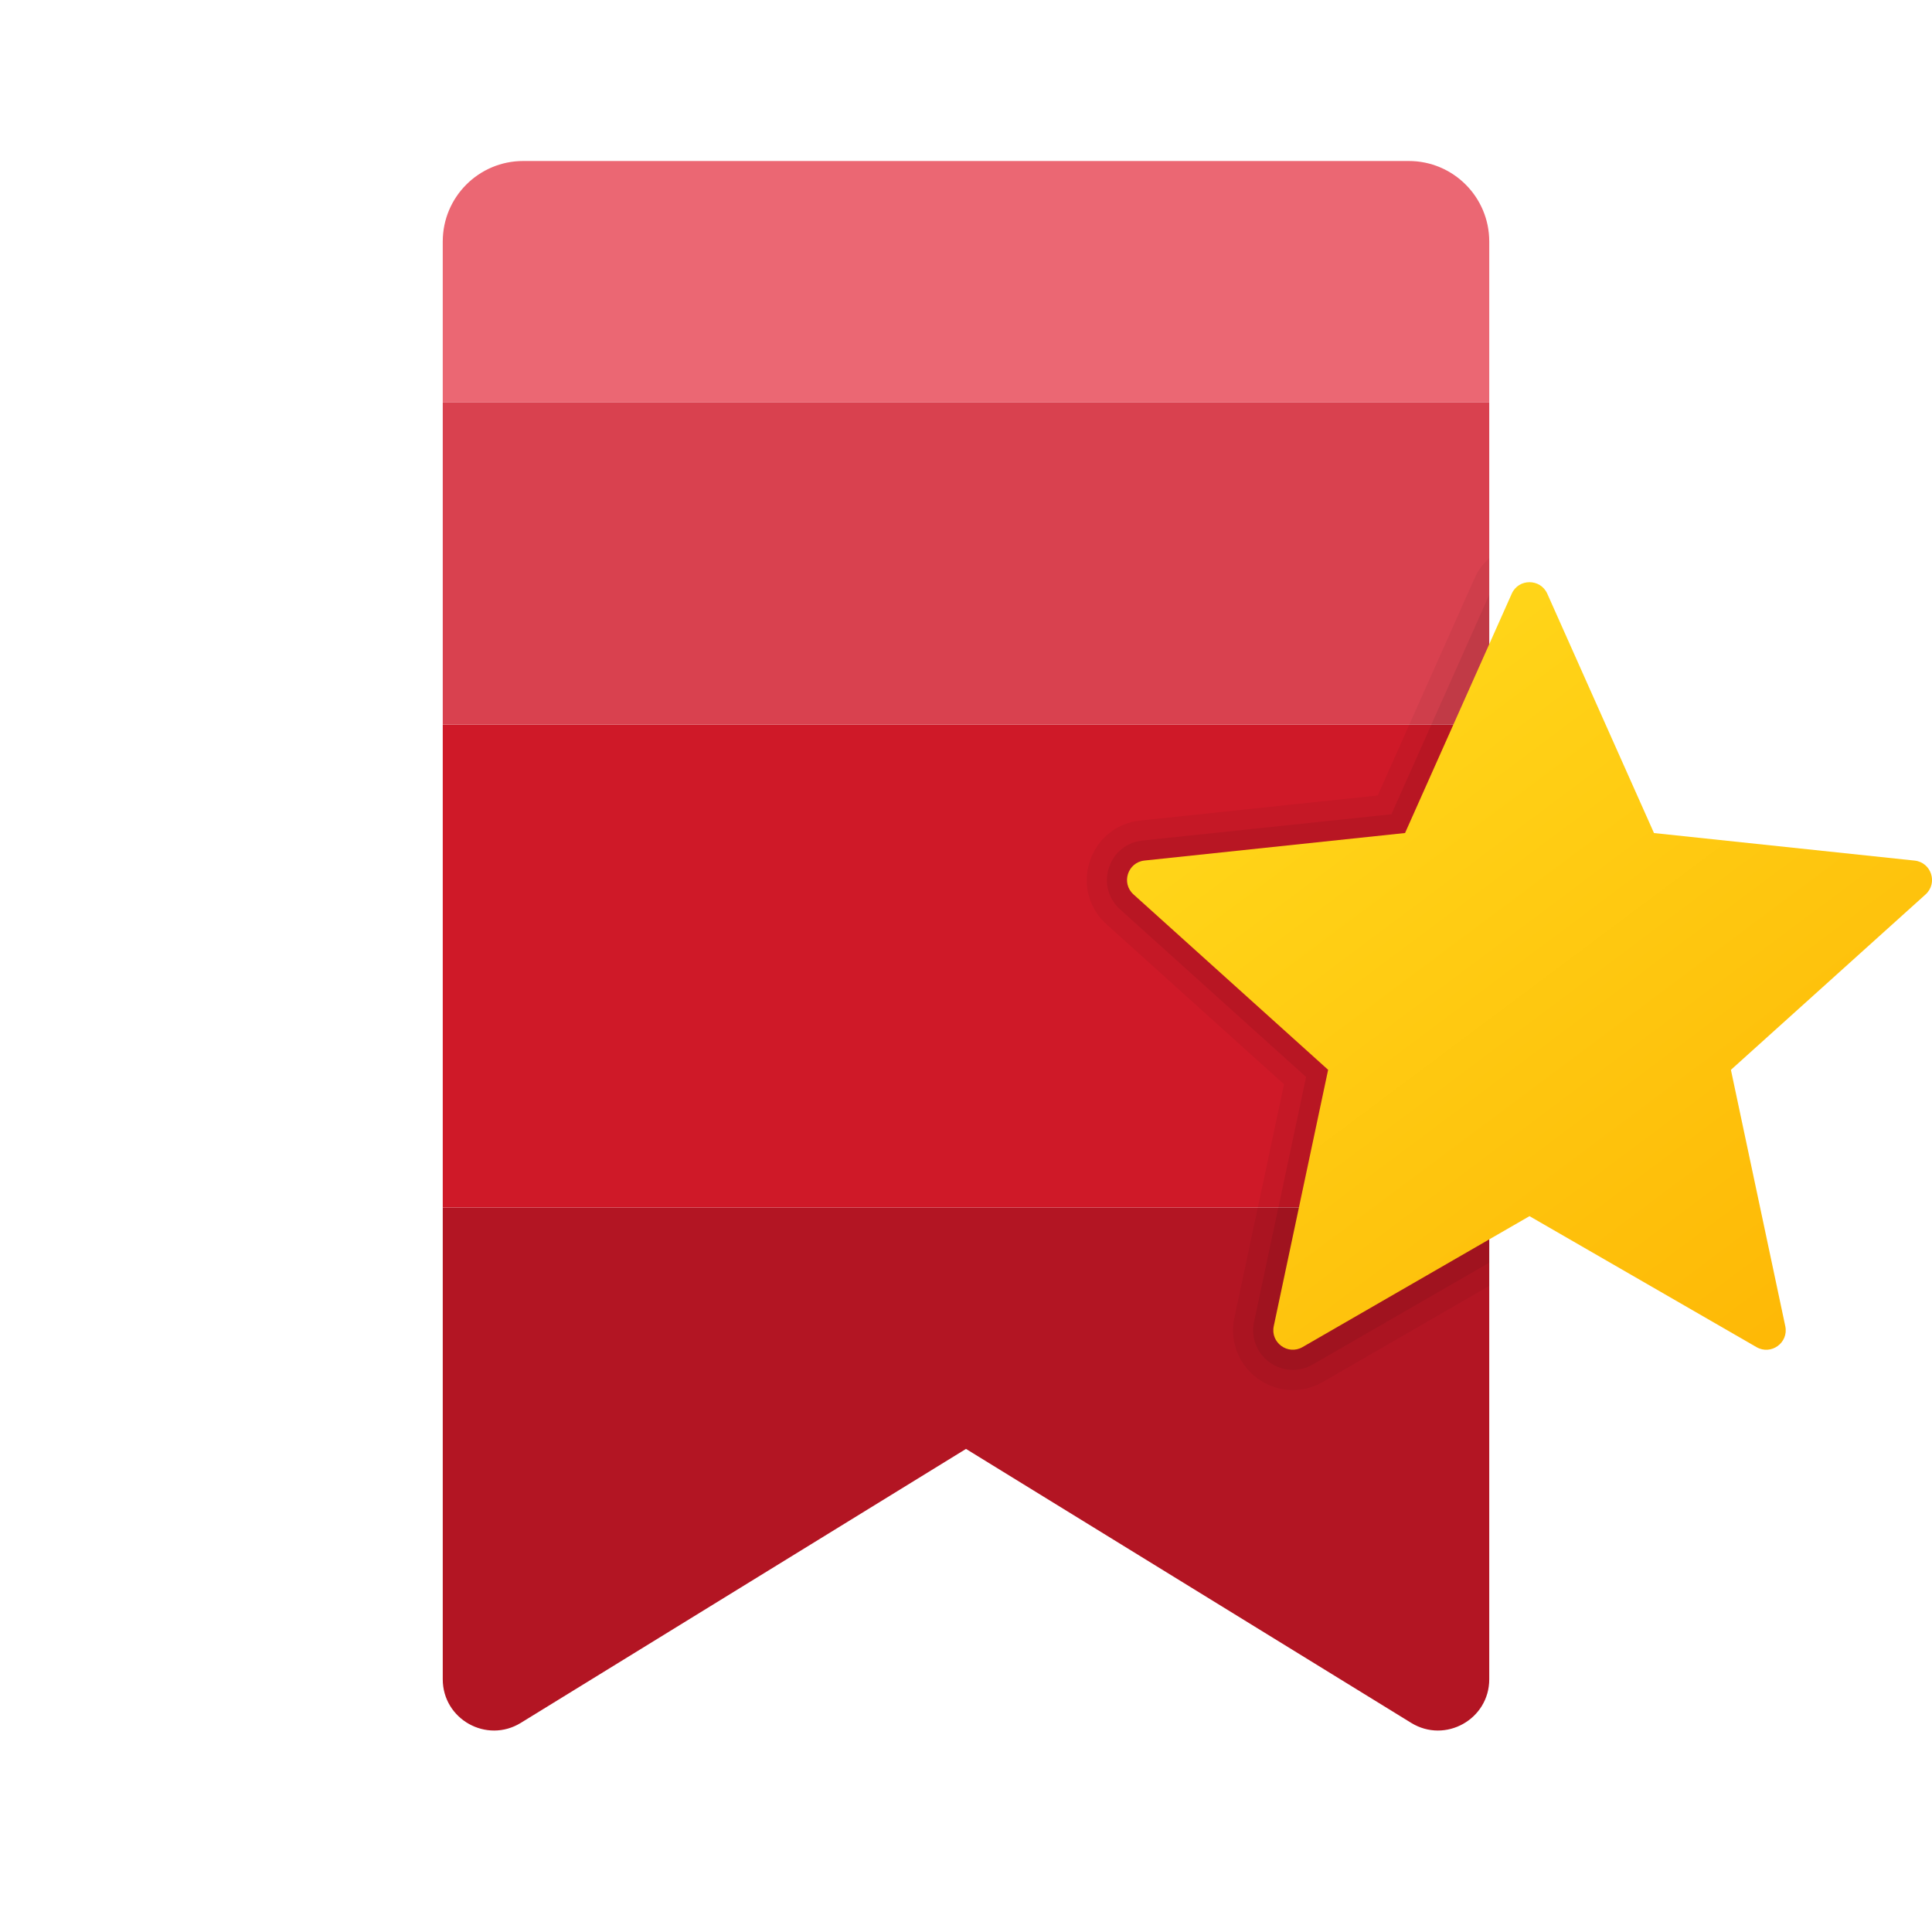
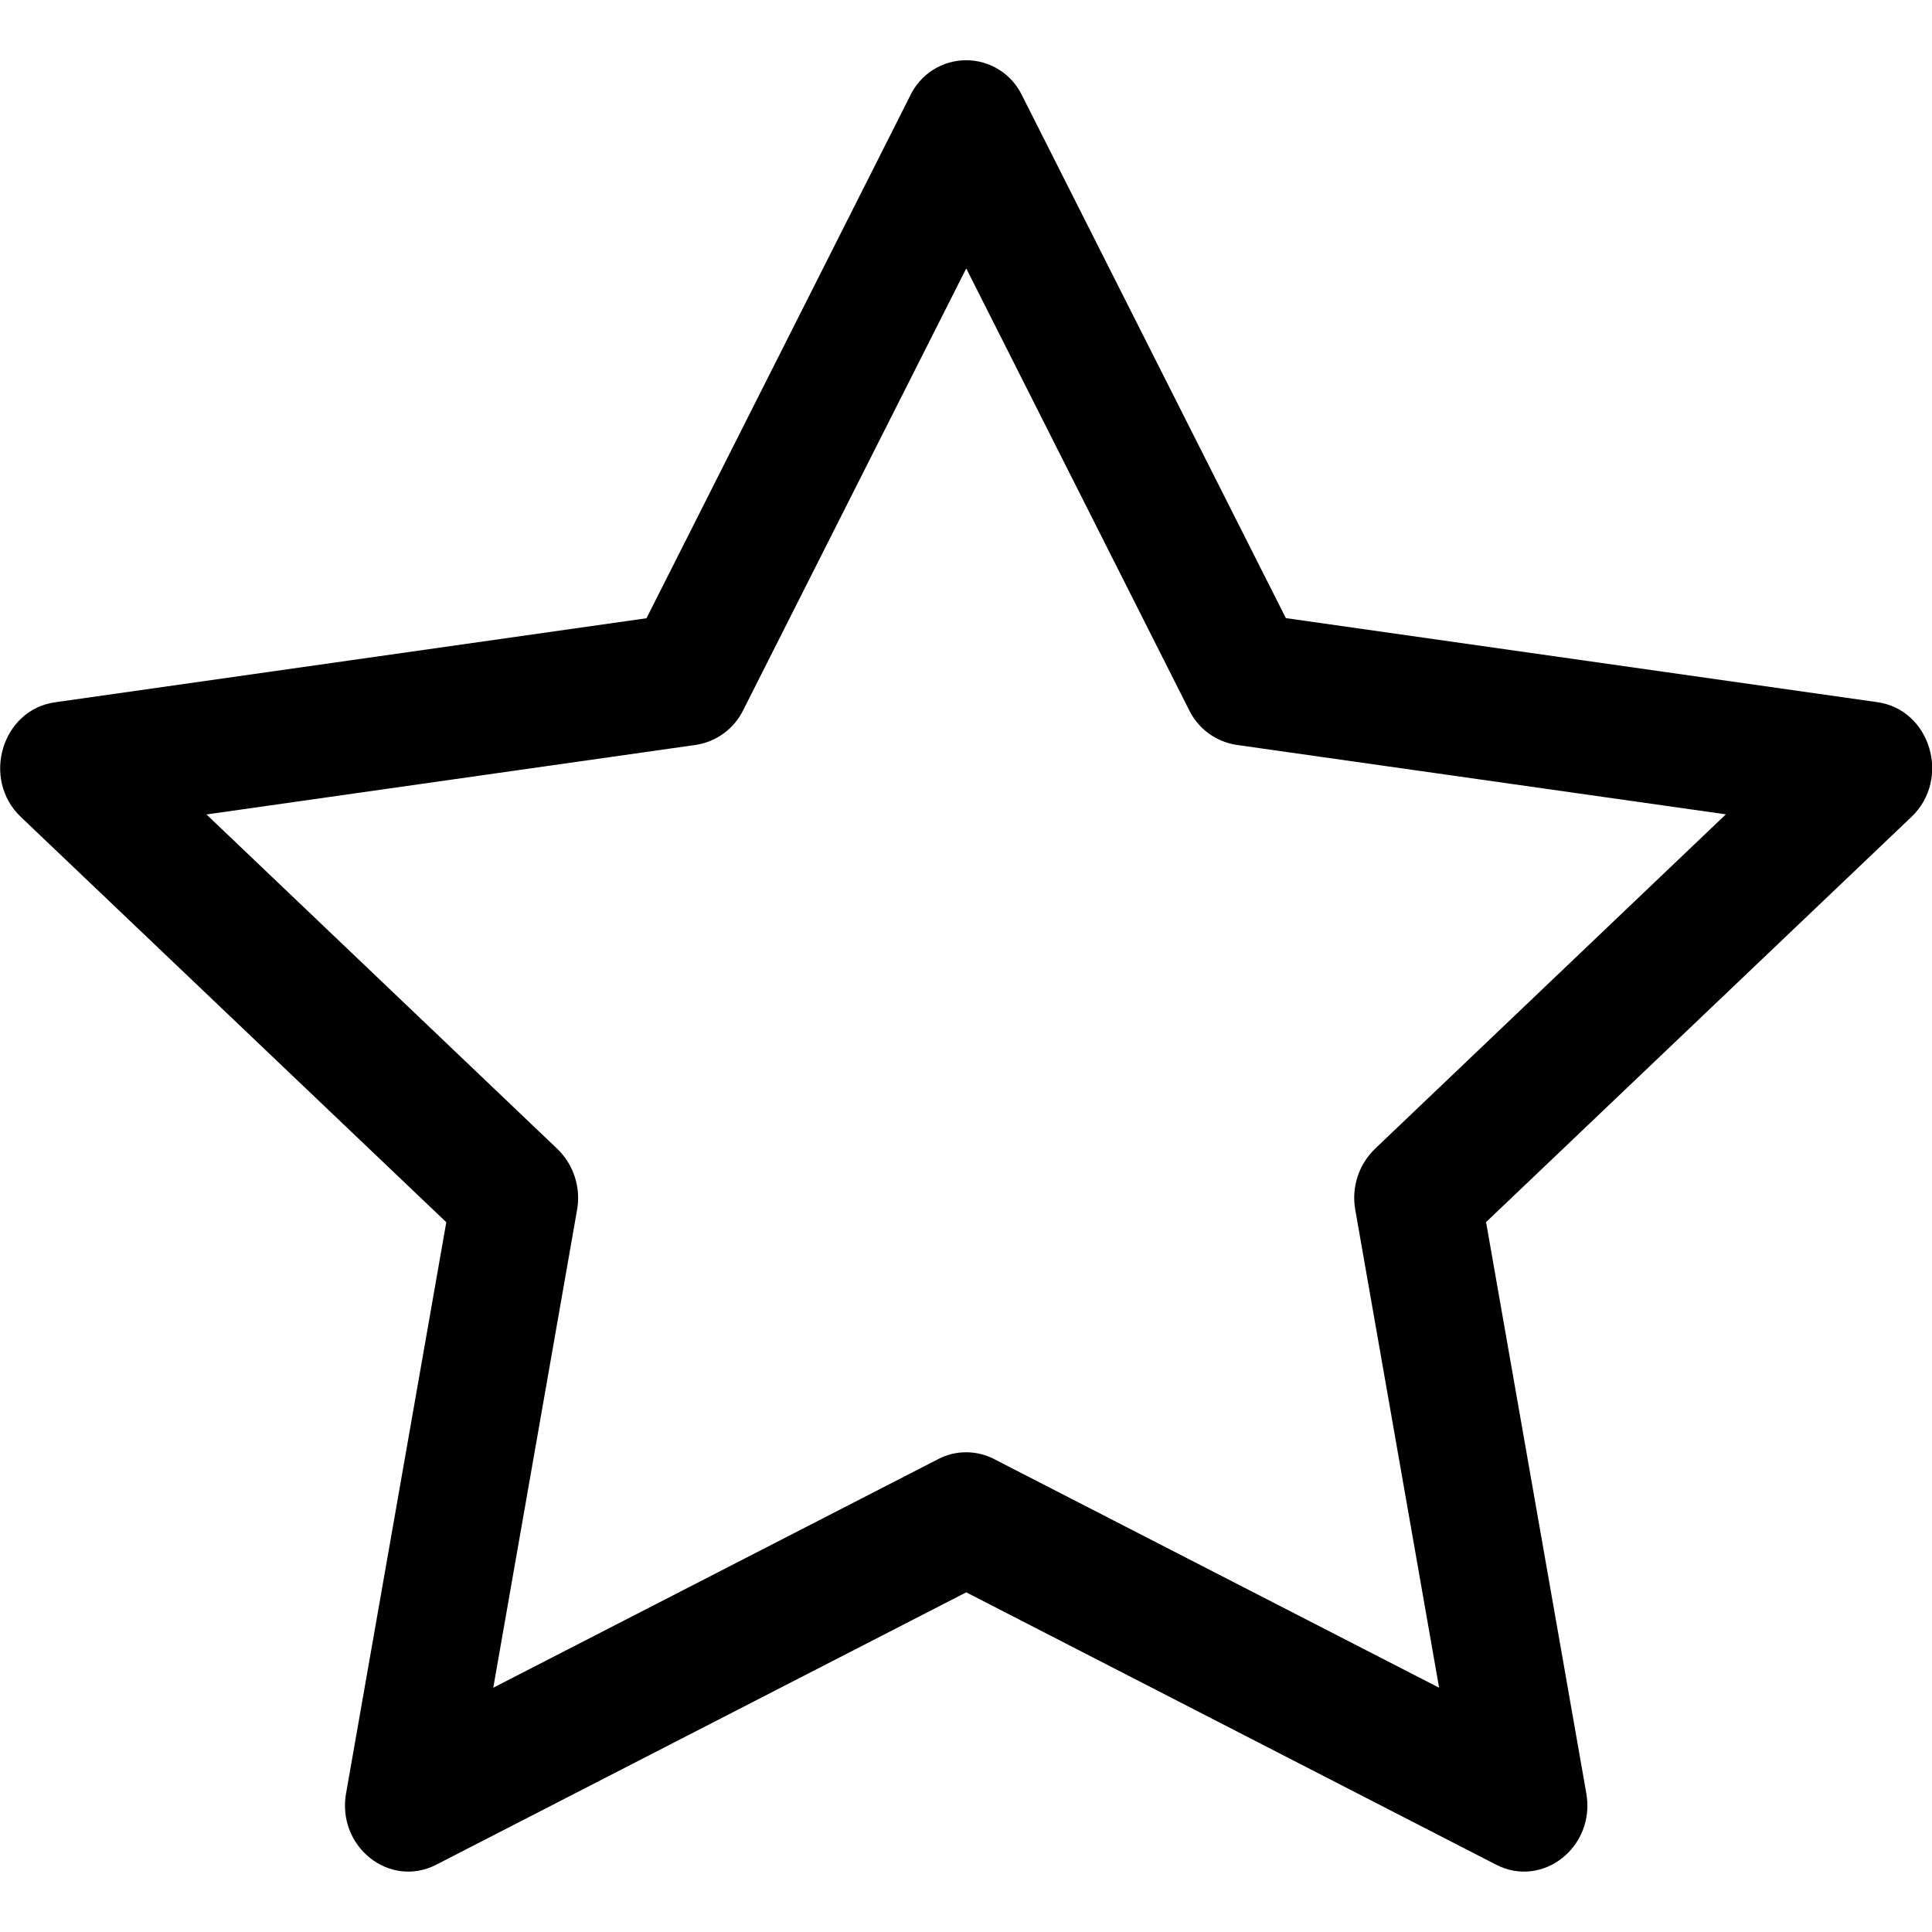
- <svg xmlns="http://www.w3.org/2000/svg" viewBox="0 0 48 48" width="48px" height="48px">
-   <path fill="#eb6773" d="M37,6c0-1.105-0.895-2-2-2H13c-1.105,0-2,0.895-2,2v4h26V6z" />
-   <path fill="#b31523" d="M11,41.72c0,0.996,1.092,1.606,1.94,1.084L24,35.998l11.06,6.806C35.908,43.326,37,42.716,37,41.72 V30H11V41.72z" />
-   <rect width="26" height="12" x="11" y="18" fill="#cf1928" />
-   <rect width="26" height="8" x="11" y="10" fill="#d9414f" />
-   <path d="M37,13.868c-0.143,0.134-0.27,0.287-0.354,0.476l-2.417,5.419l-5.902,0.623 c-0.59,0.063-1.07,0.454-1.253,1.019c-0.184,0.565-0.023,1.164,0.418,1.56l4.408,3.973l-1.232,5.805 c-0.093,0.439,0.015,0.892,0.297,1.24c0.28,0.346,0.712,0.553,1.155,0.553c0.256,0,0.512-0.068,0.741-0.199L37,31.947V13.868z" opacity=".05" />
-   <path d="M37,14.777l-2.431,5.453l-6.188,0.653c-0.392,0.042-0.71,0.302-0.831,0.676 c-0.122,0.375-0.015,0.771,0.277,1.034l4.622,4.165l-1.292,6.087c-0.062,0.292,0.01,0.592,0.196,0.822s0.473,0.367,0.767,0.367 c0.17,0,0.34-0.046,0.491-0.132L37,31.37V14.777z" opacity=".07" />
-   <linearGradient id="sVVMIiOtUETG57~p7RkEia" x1="30.747" x2="44.819" y1="-371.32" y2="-390.147" gradientTransform="matrix(1 0 0 -1 0 -356)" gradientUnits="userSpaceOnUse">
-     <stop offset="0" stop-color="#ffda1c" />
-     <stop offset="1" stop-color="#feb705" />
-   </linearGradient>
-   <path fill="url(#sVVMIiOtUETG57~p7RkEia)" d="M38.442,14.751l2.651,5.946l6.474,0.684c0.417,0.044,0.584,0.56,0.273,0.841l-4.836,4.358 l1.351,6.369c0.087,0.41-0.352,0.729-0.715,0.52L38,30.215l-5.639,3.253c-0.363,0.209-0.802-0.11-0.715-0.52l1.351-6.369 l-4.836-4.358c-0.311-0.28-0.143-0.797,0.273-0.841l6.474-0.684l2.651-5.946C37.728,14.369,38.271,14.369,38.442,14.751z" />
+ <svg xmlns="http://www.w3.org/2000/svg" width="16px" height="16px" viewBox="0 0 16 16" class="bi bi-star" fill="currentColor">
+   <path fill-rule="evenodd" d="M2.866 14.85c-.078.444.36.791.746.593l4.39-2.256 4.389 2.256c.386.198.824-.149.746-.592l-.83-4.73 3.523-3.356c.329-.314.158-.888-.283-.95l-4.898-.696L8.465.792a.513.513 0 0 0-.927 0L5.354 5.12l-4.898.696c-.441.062-.612.636-.283.95l3.523 3.356-.83 4.73zm4.905-2.767l-3.686 1.894.694-3.957a.565.565 0 0 0-.163-.505L1.71 6.745l4.052-.576a.525.525 0 0 0 .393-.288l1.847-3.658 1.846 3.658a.525.525 0 0 0 .393.288l4.052.575-2.906 2.77a.564.564 0 0 0-.163.506l.694 3.957-3.686-1.894a.503.503 0 0 0-.461 0z" />
</svg>
